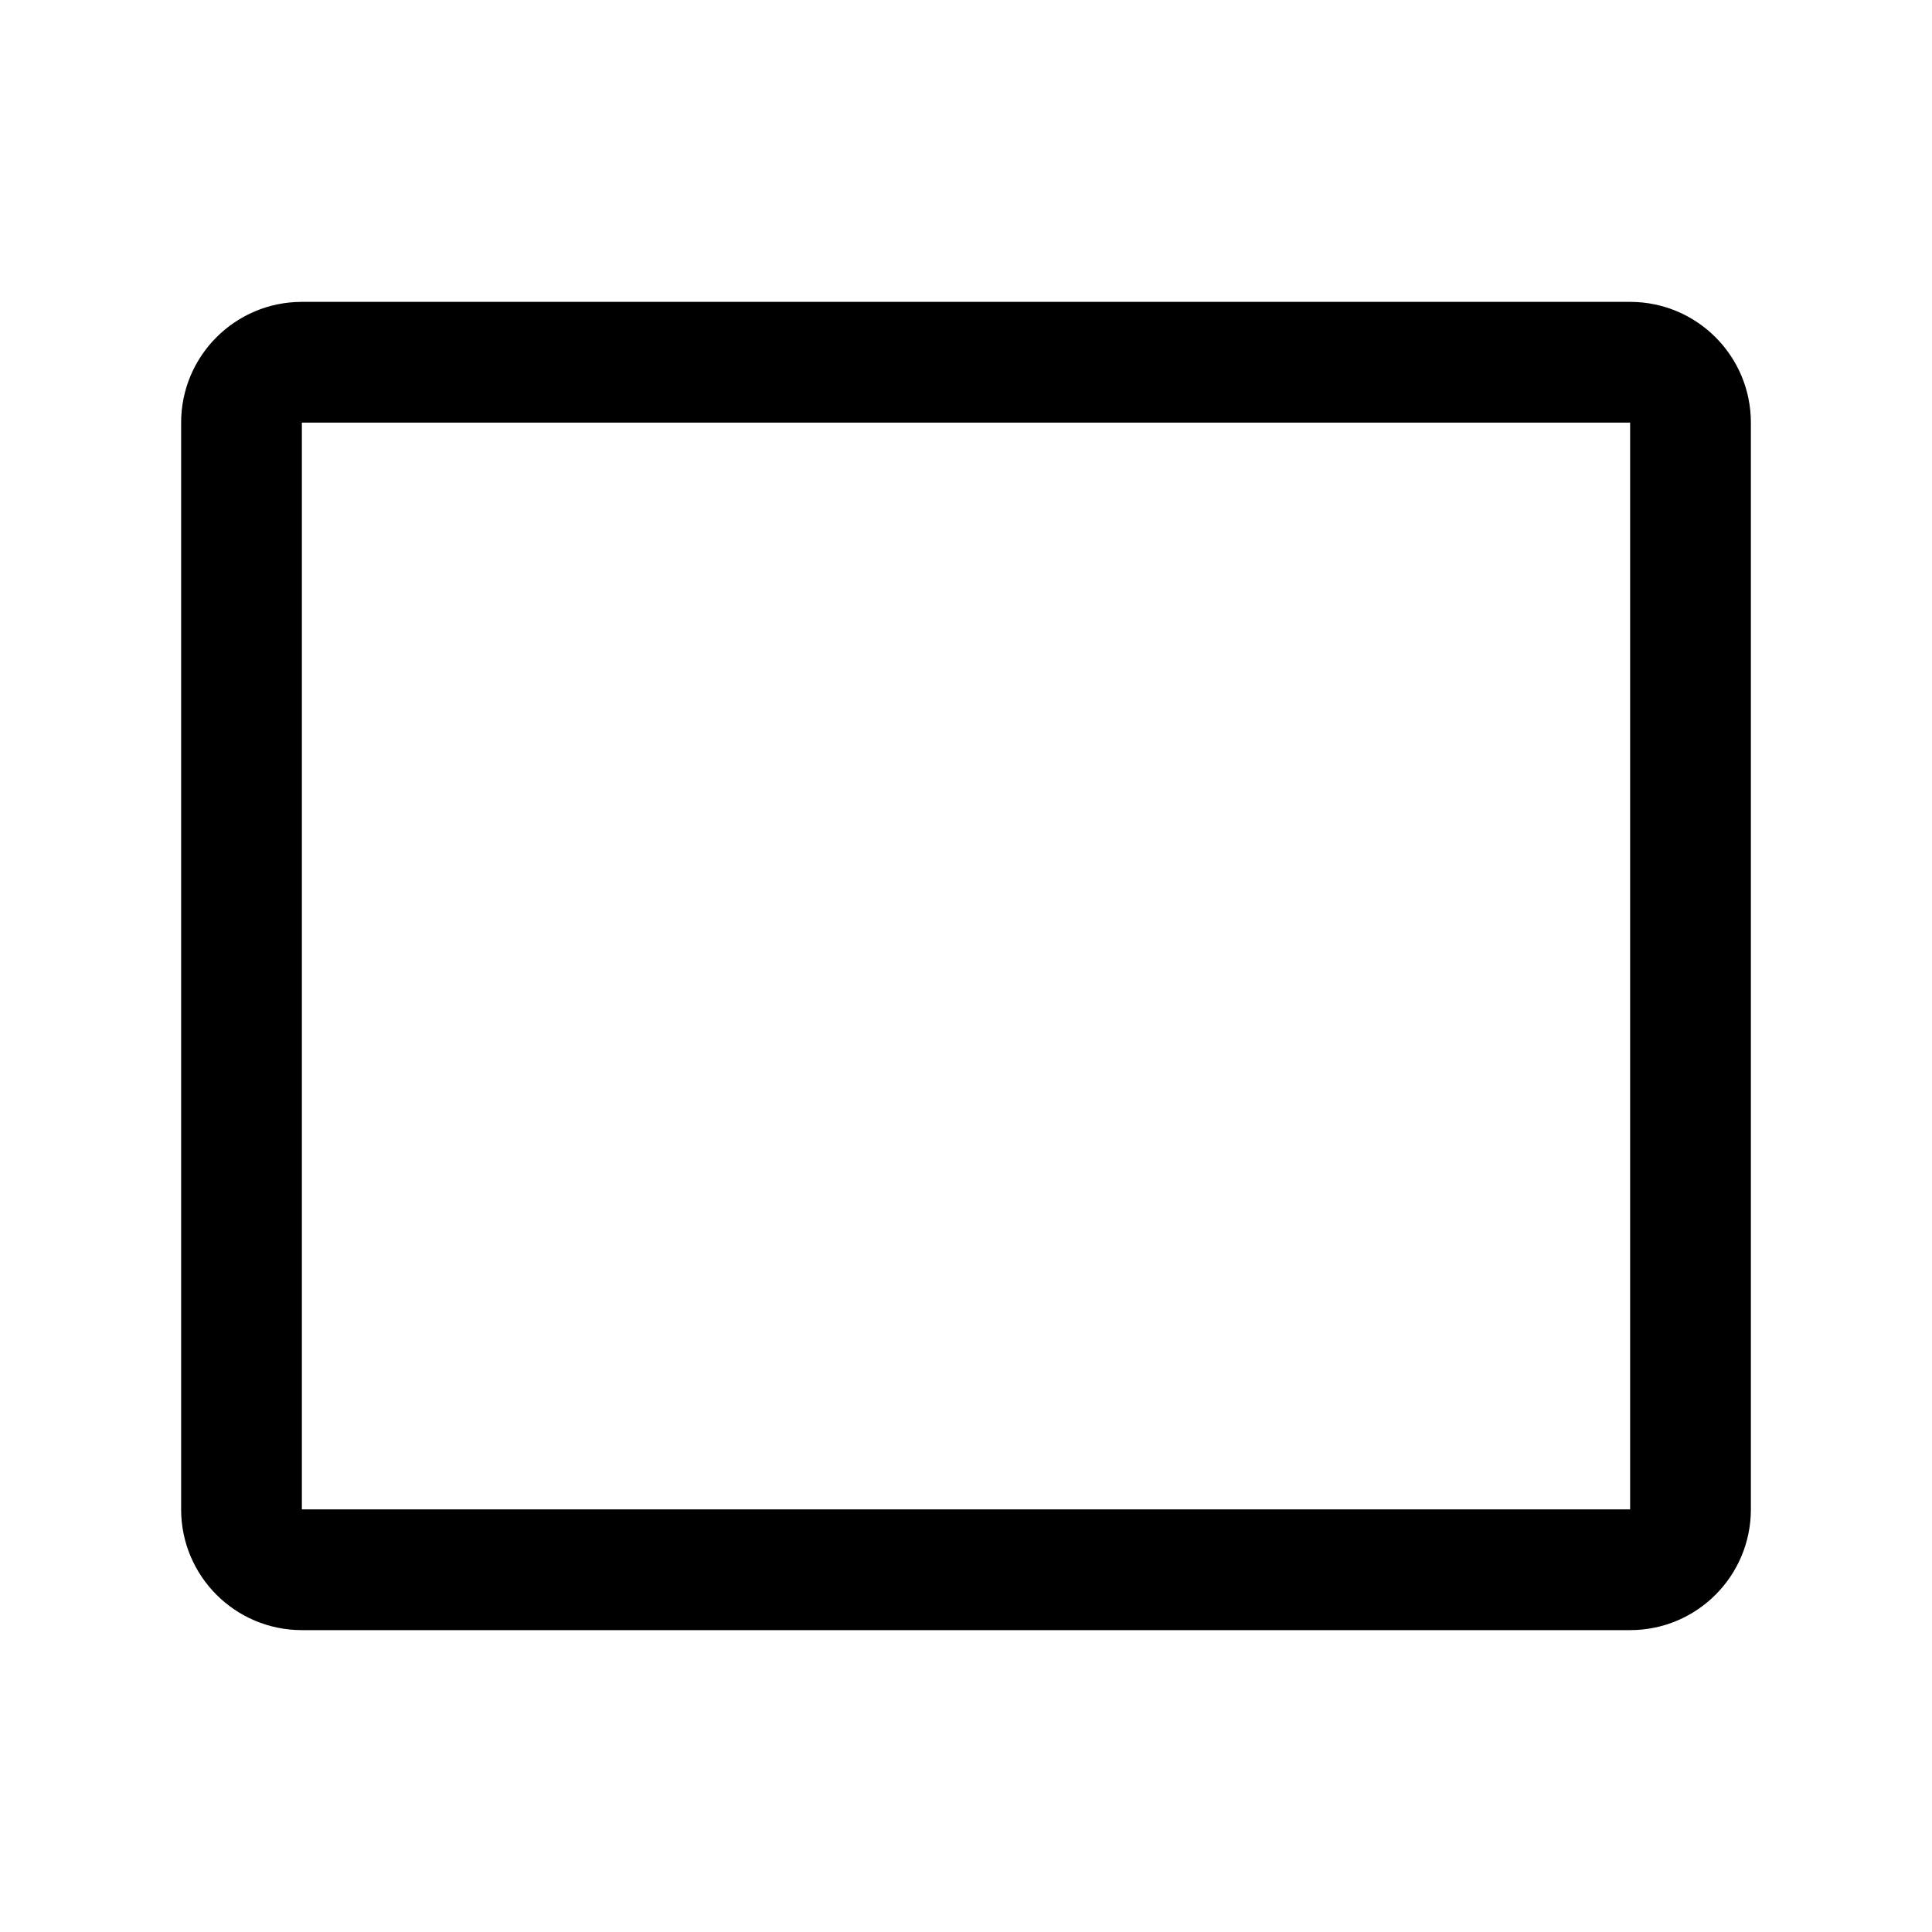
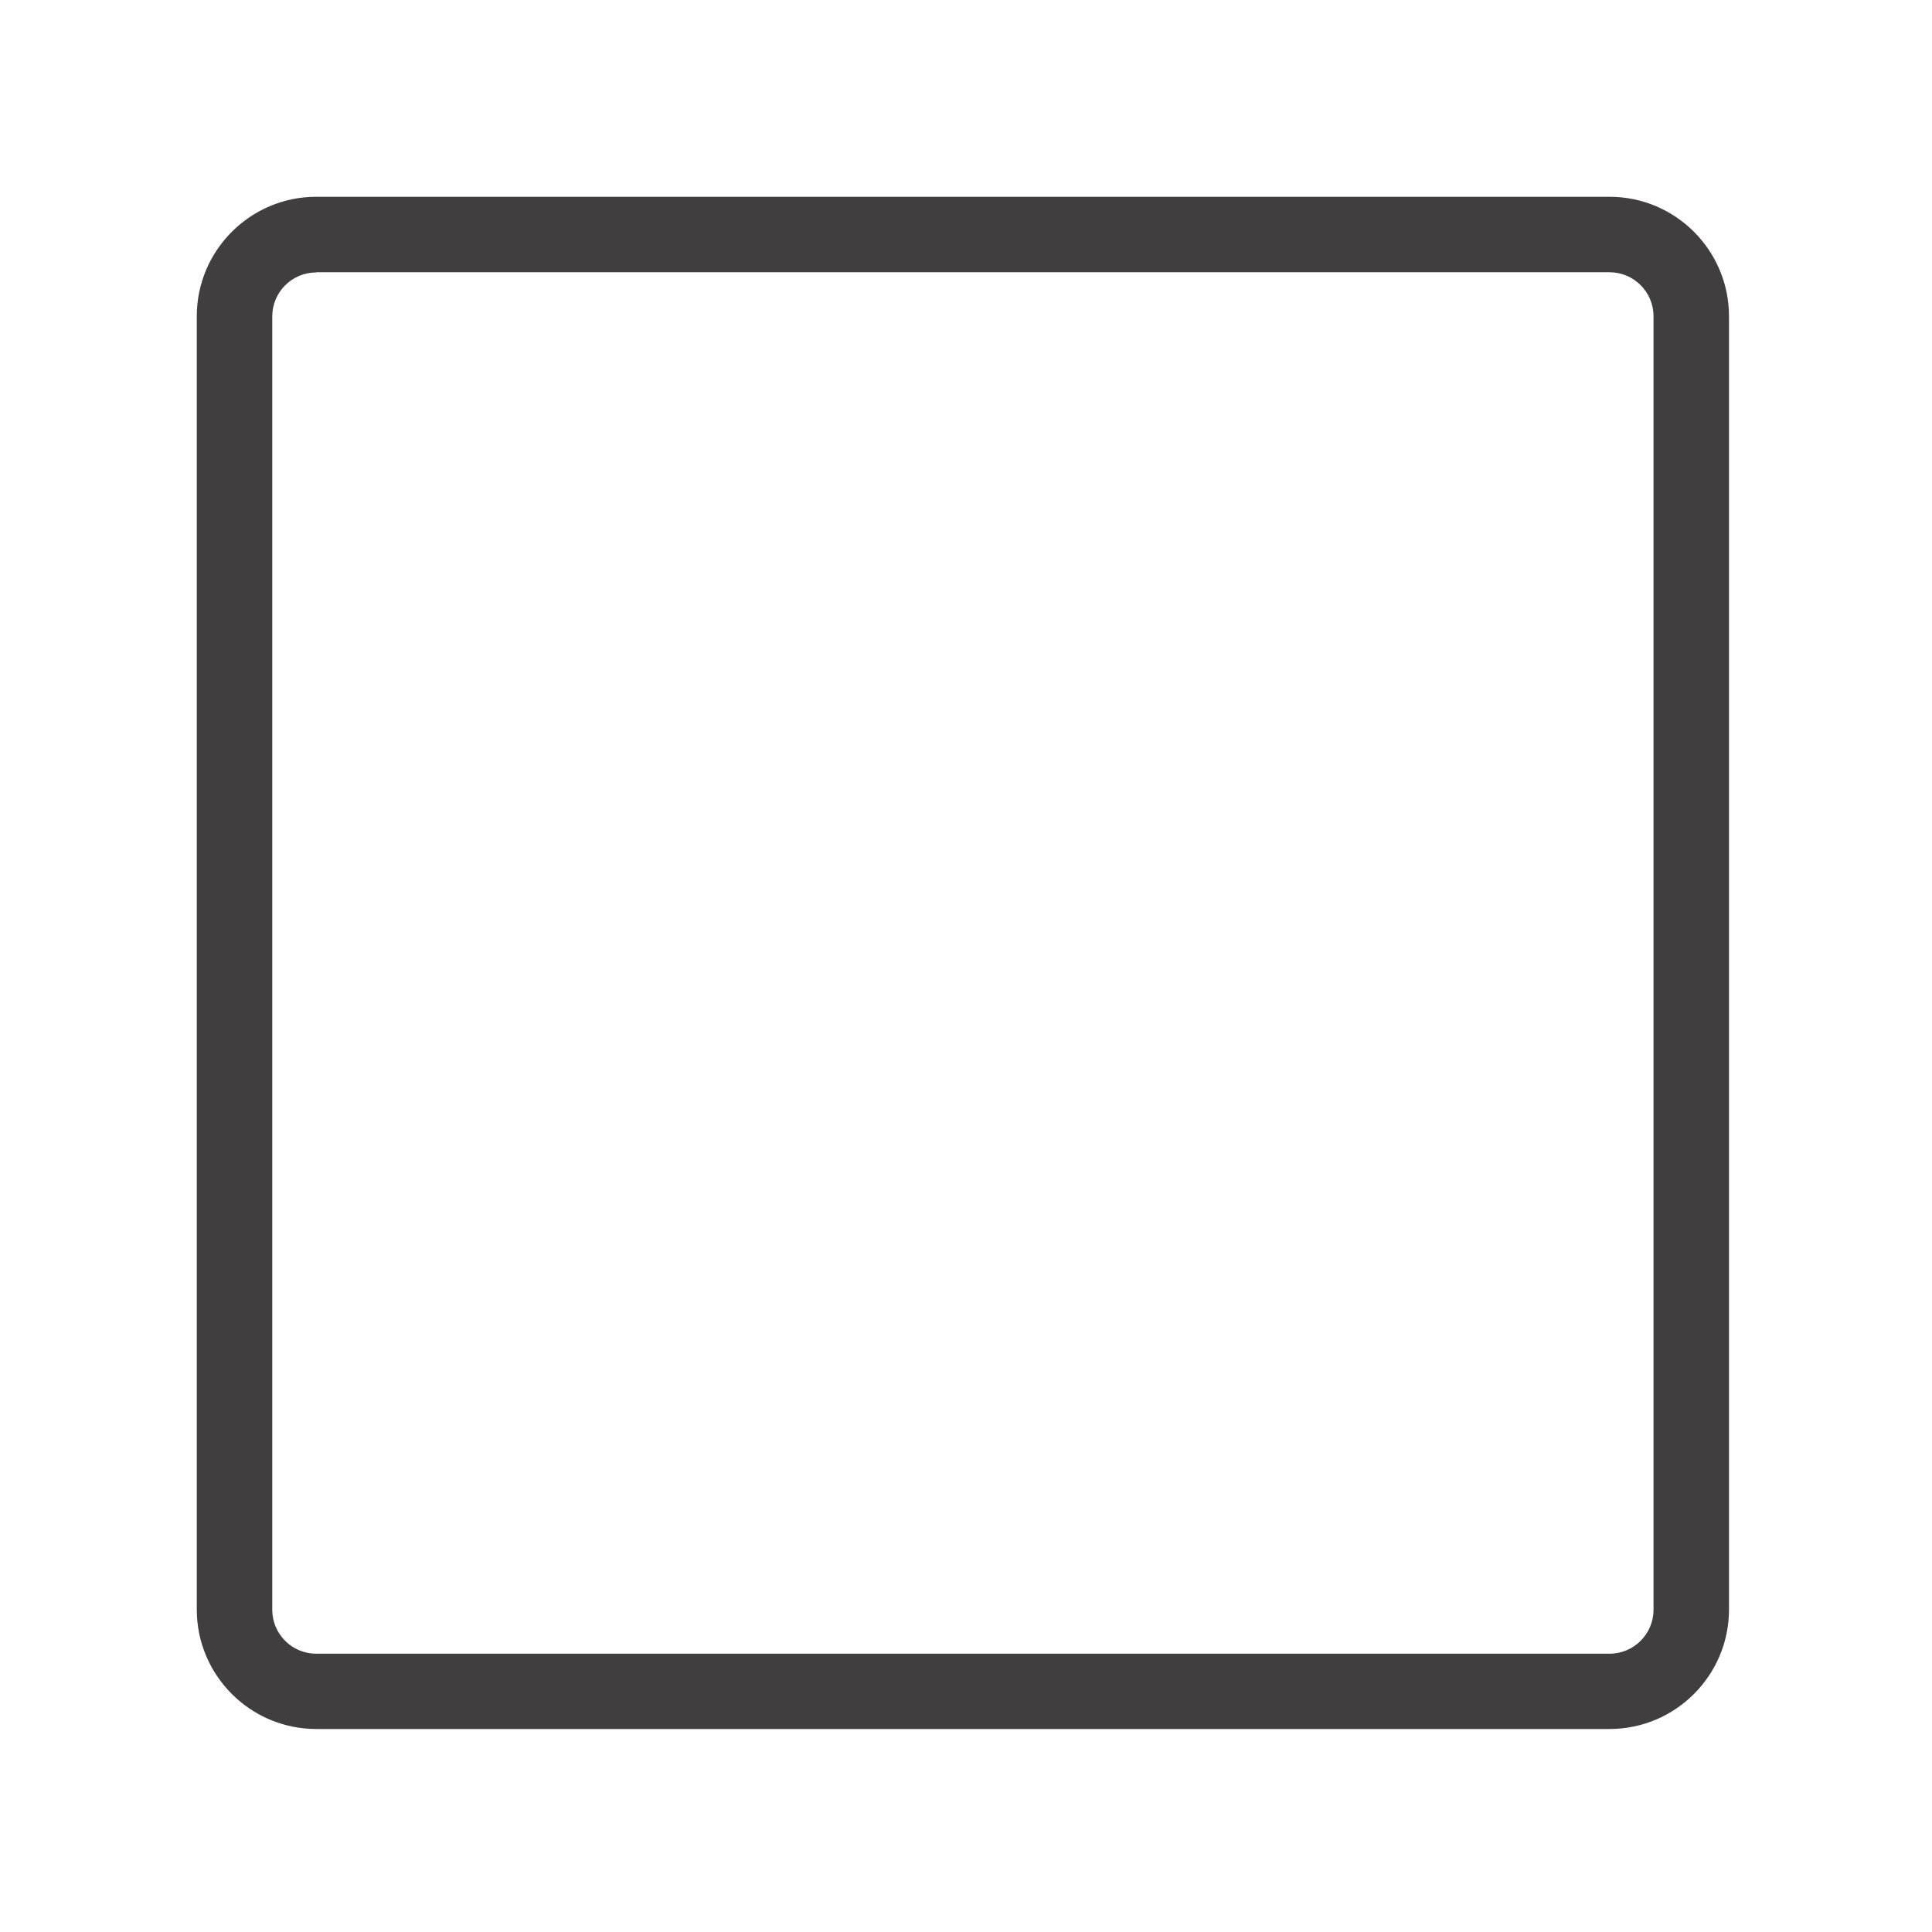
- <svg xmlns="http://www.w3.org/2000/svg" t="1762227436022" class="icon" viewBox="0 0 1024 1024" version="1.1" p-id="4112" width="24" height="24">
-   <path d="M864 160H160a64 64 0 0 0-64 64v576a64 64 0 0 0 64 64h704a64 64 0 0 0 64-64V224a64 64 0 0 0-64-64z m0 640H160V224h704v576z" p-id="4113" />
+ <svg xmlns="http://www.w3.org/2000/svg" t="1765852586596" class="icon" viewBox="0 0 1024 1024" version="1.1" p-id="5792" width="200" height="200">
+   <path d="M853.1 916.4H167.6c-34.9 0-63.3-28.4-63.3-63.3V167.6c0-34.9 28.4-63.3 63.3-63.3h685.5c34.9 0 63.3 28.4 63.3 63.3v685.5c0 34.9-28.4 63.3-63.3 63.3z m-685.5-772c-12.8 0-23.3 10.4-23.3 23.3v685.5c0 12.8 10.4 23.3 23.3 23.3h685.5c12.8 0 23.3-10.4 23.3-23.3V167.6c0-12.8-10.4-23.3-23.3-23.3H167.6z" fill="#403E3E" p-id="5793" />
</svg>
